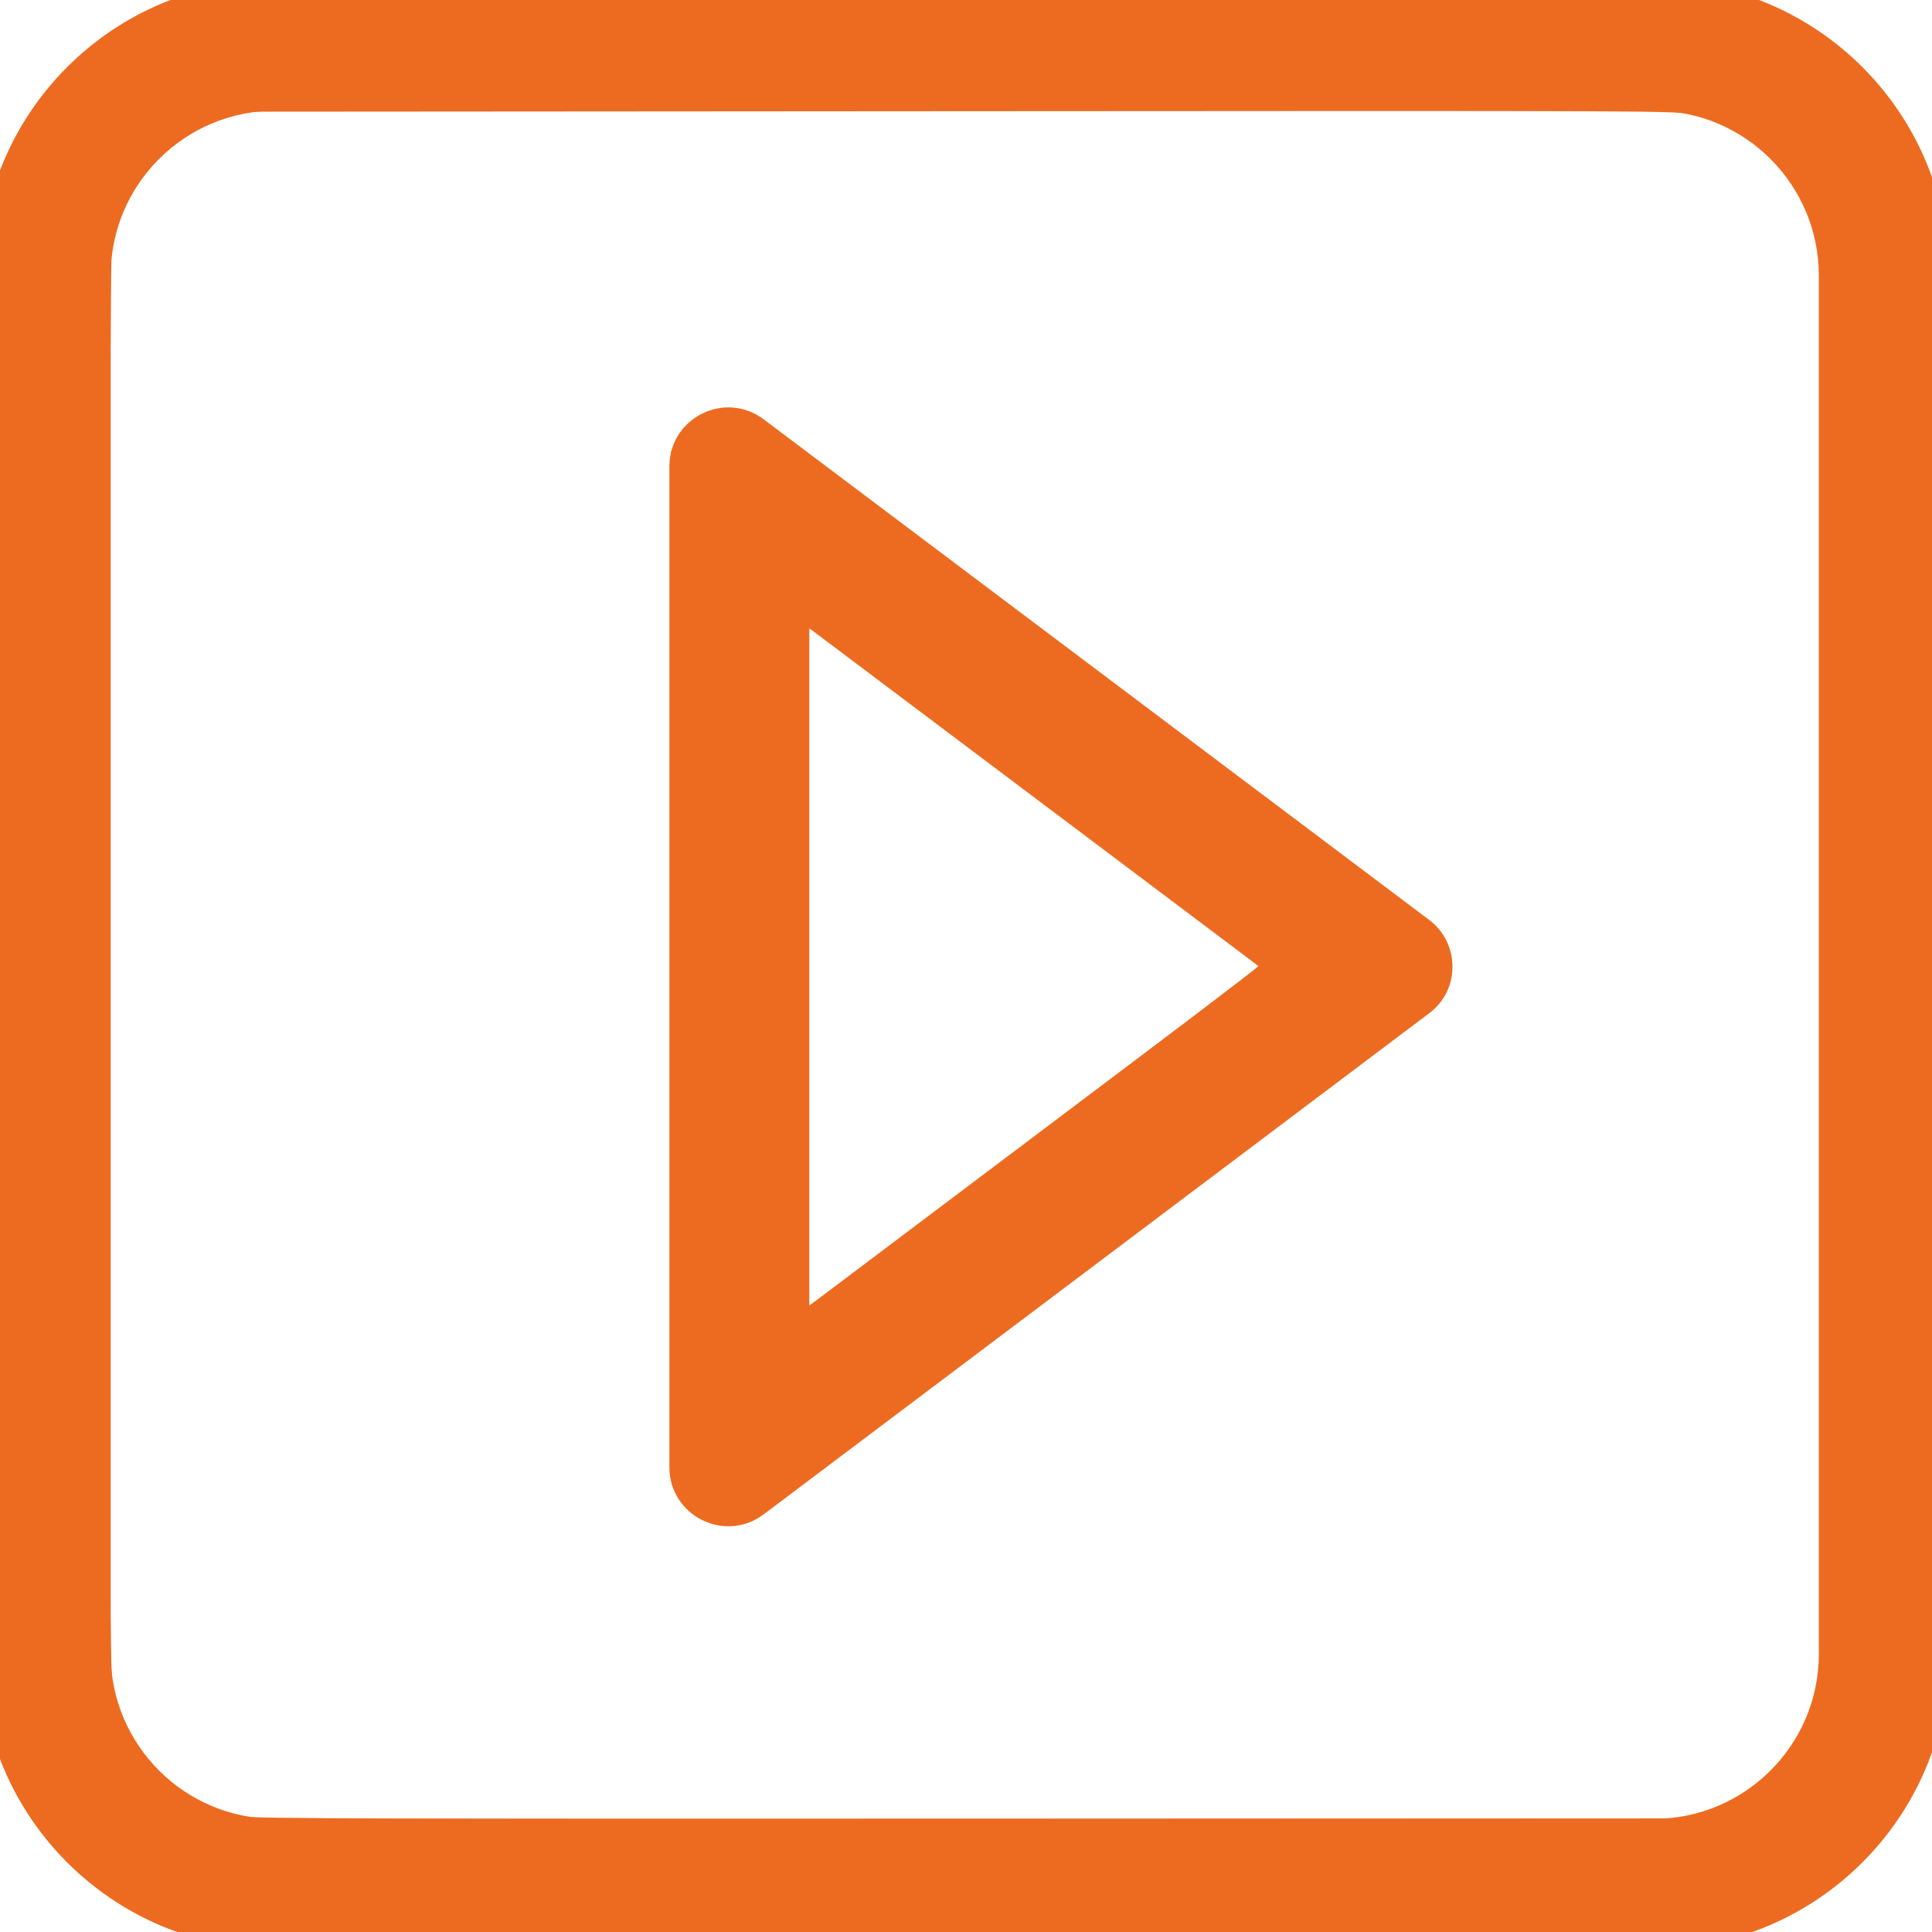
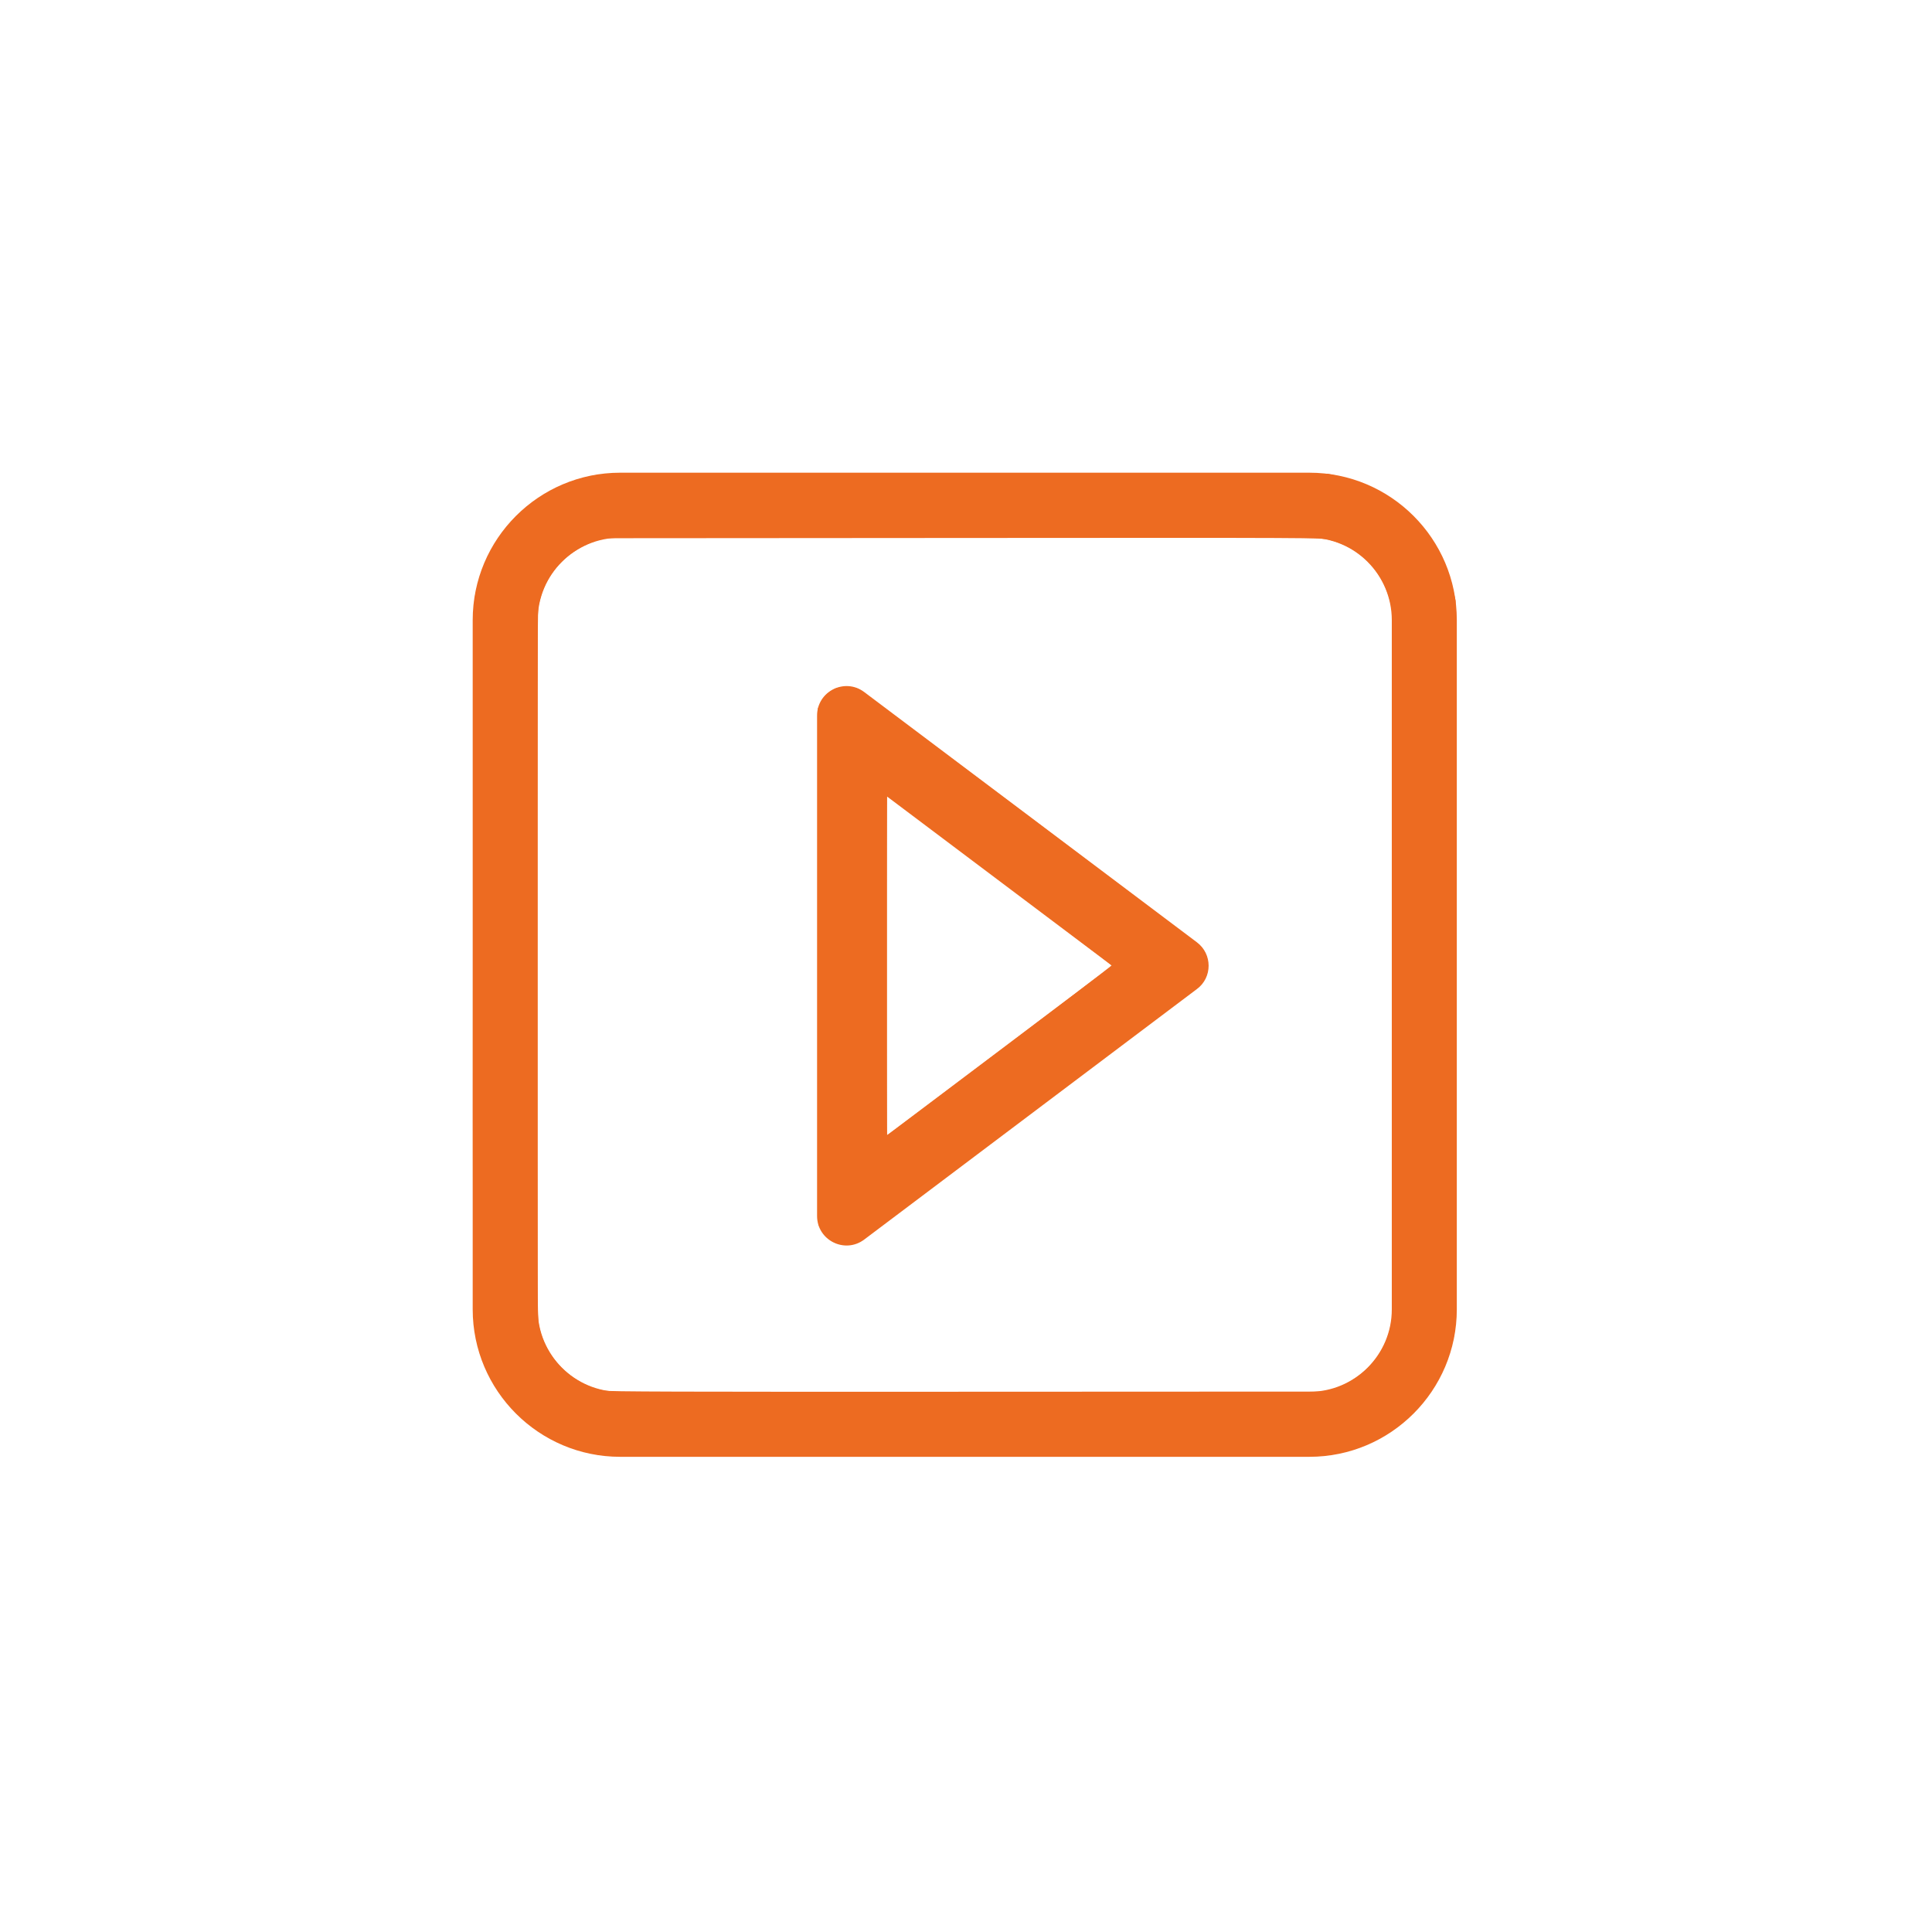
- <svg xmlns="http://www.w3.org/2000/svg" version="1.1" id="Layer_1" x="0px" y="0px" viewBox="0 0 800 800" style="enable-background:new 0 0 800 800;" xml:space="preserve">
+ <svg xmlns="http://www.w3.org/2000/svg" xml:space="preserve" style="enable-background:new 0 0 800 800;" viewBox="0 0 800 800" y="0px" x="0px" id="Layer_1" version="1.1">
  <defs id="defs13" />
-   <style type="text/css" id="style2">
+   <style id="style2" type="text/css">
	.st0{fill:#ED6B21;}
</style>
-   <path style="stroke-width:1.02" class="st0" d="m 521.474,400.294 -186.354,140.352 v -280.5 l 186.354,140.148 m 79.968,0 c 0,-7.344 -3.264,-14.586 -9.792,-19.482 l -275.4,-207.162 c -16.116,-12.138 -39.066,-0.612 -39.066,19.482 v 414.426 c 0,20.094 22.95,31.62 39.066,19.482 l 275.4,-207.366 c 6.528,-4.794 9.792,-12.036 9.792,-19.38 z" id="path6" />
-   <g id="g4" transform="matrix(1.173,0,0,1.173,-15.64045,-15.6397)">
-     <path id="path2" class="st0" d="M 597.2,701.3 H 110.6 C 53.2,701.3 6.5,654.6 6.5,597.2 V 110.6 C 6.5,53.2 53.2,6.5 110.6,6.5 h 486.6 c 57.4,0 104.1,46.7 104.1,104.1 v 486.6 c 0,57.4 -46.7,104.1 -104.1,104.1 z M 110.6,52.4 c -32,0 -58.2,26 -58.2,58.2 v 486.6 c 0,32 26,58.2 58.2,58.2 h 486.6 c 32,0 58.2,-26 58.2,-58.2 V 110.6 c 0,-32 -26,-58.2 -58.2,-58.2 z" />
+   <path id="path6" d="m 460.479,399.89 -93.177,70.176 v -140.25 l 93.177,70.074 m 39.984,0 c 0,-3.672 -1.632,-7.293 -4.896,-9.741 l -137.7,-103.581 c -8.058,-6.069 -19.533,-0.306 -19.533,9.741 v 207.213 c 0,10.047 11.475,15.81 19.533,9.741 l 137.7,-103.683 c 3.264,-2.397 4.896,-6.018 4.896,-9.69 z" class="st0" style="stroke-width:0.51" />
+   <g transform="matrix(0.5865,0,0,0.5865,191.9219,191.9227)" id="g4">
+     <path d="M 597.2,701.3 H 110.6 C 53.2,701.3 6.5,654.6 6.5,597.2 V 110.6 C 6.5,53.2 53.2,6.5 110.6,6.5 h 486.6 c 57.4,0 104.1,46.7 104.1,104.1 v 486.6 c 0,57.4 -46.7,104.1 -104.1,104.1 z M 110.6,52.4 c -32,0 -58.2,26 -58.2,58.2 v 486.6 c 0,32 26,58.2 58.2,58.2 h 486.6 c 32,0 58.2,-26 58.2,-58.2 V 110.6 c 0,-32 -26,-58.2 -58.2,-58.2 z" class="st0" id="path2" />
  </g>
-   <path style="fill:#ed6b21;fill-opacity:1;stroke-width:0.81" d="M 100.891,805.859 C 85.925,804.183 68.89,798.729 55.479,791.319 34.174,779.547 14.957,759.291 4.578,737.666 -2.604,722.702 -5.935,709.64 -7.209,691.439 -7.785,683.199 -7.977,586.527 -7.805,390.701 -7.571,123.244 -7.451,101.57 -6.177,94.796 -1.095,67.777 10.239,46.052 28.864,27.629 45.949,10.73 67.214,-0.484 91.987,-5.658 99.041,-7.132 108.795,-7.18 399.606,-7.18 h 300.333 l 8.5,1.874 c 25.568,5.636 44.284,15.859 62.353,34.058 17.614,17.741 27.832,36.42 33.313,60.903 l 1.881,8.403 V 399.201 c 0,291.267 -0.05,301.382 -1.517,308.429 -11.167,53.628 -54.228,92.92 -107.707,98.28 -11.015,1.104 -585.997,1.055 -595.871,-0.051 z M 703.55,751.091 c 23.926,-7.414 41.631,-25.71 48.001,-49.604 l 1.816,-6.81 V 399.606 104.534 L 751.537,97.653 C 744.741,72.114 725.838,53.376 700.89,47.451 694.123,45.844 691.698,45.832 397.075,46.04 l -296.993,0.209 -5.667,1.914 c -21.671,7.321 -38.078,23.087 -44.99,43.233 -1.257,3.664 -2.666,9.03 -3.13,11.924 -0.574,3.58 -0.846,98.303 -0.85,296.399 -0.006,261.769 0.123,291.819 1.271,297.905 5.126,27.166 26.692,49.037 53.771,54.531 4.306,0.874 59.003,1.044 301.143,0.938 l 295.881,-0.13 z" id="path17" />
-   <path style="fill:#ed6b21;fill-opacity:1;stroke-width:0.81" d="m 280.317,182.235 c 2.477,-4.958 5.796,-8.243 11.291,-11.176 4.124,-2.201 15.384,-2.152 19.833,0.087 3.869,1.947 279.268,209.009 282.948,212.737 4.029,4.083 5.86,8.401 6.279,14.812 0.326,4.991 0.086,6.395 -1.817,10.635 -1.206,2.687 -3.345,5.968 -4.754,7.292 -5.143,4.834 -278.731,210.31 -282.655,212.286 -5.59,2.815 -14.523,2.865 -19.835,0.111 -4.65,-2.411 -9.366,-6.892 -11.604,-11.026 l -1.753,-3.238 -0.208,-213.775 -0.208,-213.775 z m 54.803,358.411 c 1.204,-0.073 185.988,-139.785 185.988,-140.622 0,-0.854 -184.831,-140.218 -185.988,-140.236 -0.334,-0.005 -0.607,63.194 -0.607,140.443 0,77.249 0.273,140.436 0.607,140.415 z" id="path19" />
+   <path id="path17" d="m 250.188,602.672 c -7.483,-0.838 -16.001,-3.565 -22.706,-7.27 -10.653,-5.886 -20.261,-16.014 -25.451,-26.827 -3.591,-7.482 -5.256,-14.013 -5.893,-23.113 -0.288,-4.12 -0.384,-52.456 -0.298,-150.369 0.117,-133.728 0.177,-144.565 0.814,-147.953 2.541,-13.509 8.208,-24.372 17.521,-33.583 8.543,-8.45 19.175,-14.057 31.561,-16.644 3.527,-0.737 8.404,-0.761 153.81,-0.761 h 150.167 l 4.25,0.937 c 12.784,2.818 22.142,7.93 31.176,17.029 8.807,8.871 13.916,18.21 16.657,30.452 l 0.941,4.202 v 150.571 c 0,145.634 -0.025,150.691 -0.759,154.214 -5.584,26.814 -27.114,46.46 -53.853,49.14 -5.507,0.552 -292.998,0.528 -297.936,-0.025 z M 551.517,575.288 c 11.963,-3.707 20.815,-12.855 24.001,-24.802 l 0.908,-3.405 V 399.545 252.01 l -0.915,-3.44 c -3.398,-12.77 -12.849,-22.139 -25.323,-25.101 -3.384,-0.804 -4.596,-0.809 -151.908,-0.706 l -148.497,0.104 -2.833,0.957 c -10.836,3.661 -19.039,11.544 -22.495,21.617 -0.629,1.832 -1.333,4.515 -1.565,5.962 -0.287,1.79 -0.423,49.151 -0.425,148.199 -0.003,130.885 0.061,145.91 0.635,148.952 2.563,13.583 13.346,24.518 26.885,27.265 2.153,0.437 29.501,0.522 150.571,0.469 l 147.94,-0.065 z" style="fill:#ed6b21;fill-opacity:1;stroke-width:0.405" />
+   <path id="path19" d="m 339.901,290.86 c 1.239,-2.479 2.898,-4.121 5.645,-5.588 2.062,-1.101 7.692,-1.076 9.917,0.043 1.934,0.973 139.634,104.504 141.474,106.369 2.015,2.041 2.93,4.201 3.139,7.406 0.163,2.495 0.043,3.197 -0.908,5.317 -0.603,1.343 -1.672,2.984 -2.377,3.646 -2.571,2.417 -139.365,105.155 -141.327,106.143 -2.795,1.407 -7.261,1.433 -9.918,0.056 -2.325,-1.205 -4.683,-3.446 -5.802,-5.513 l -0.876,-1.619 -0.104,-106.888 -0.104,-106.888 z m 27.401,179.206 c 0.602,-0.037 92.994,-69.893 92.994,-70.311 0,-0.427 -92.416,-70.109 -92.994,-70.118 -0.167,-0.002 -0.304,31.597 -0.304,70.221 0,38.624 0.137,70.218 0.304,70.208 z" style="fill:#ed6b21;fill-opacity:1;stroke-width:0.405" />
</svg>
